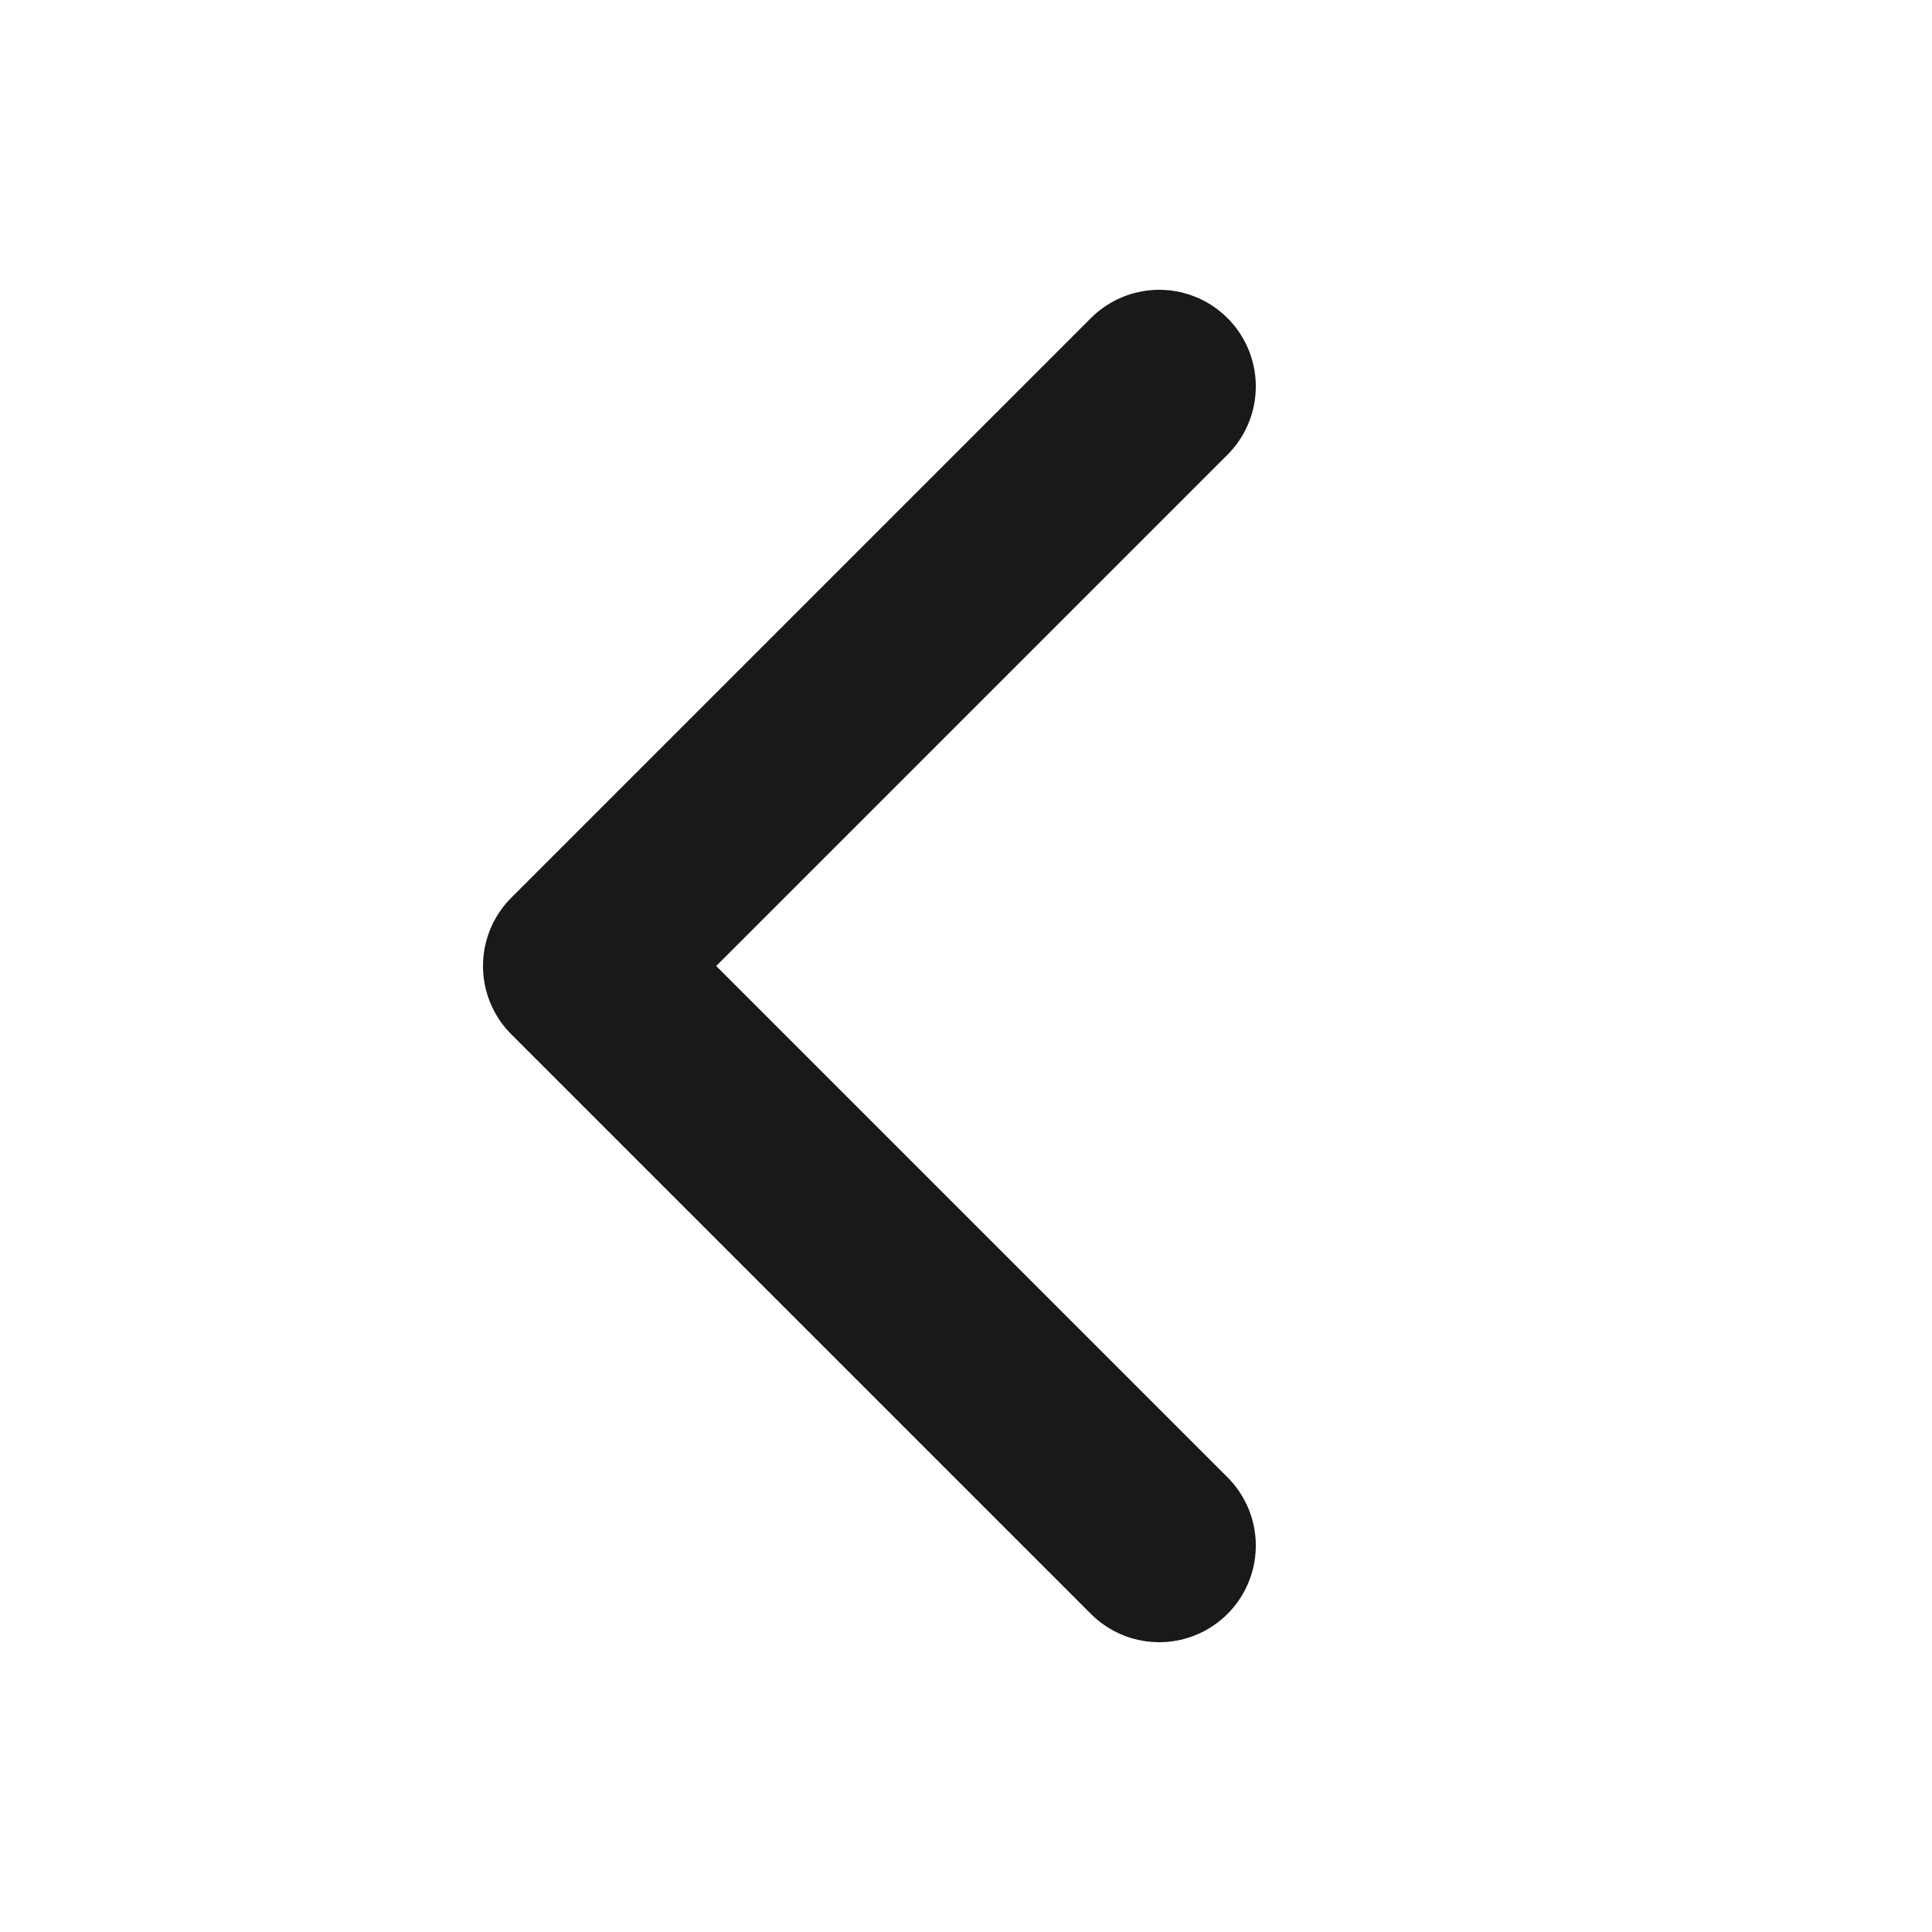
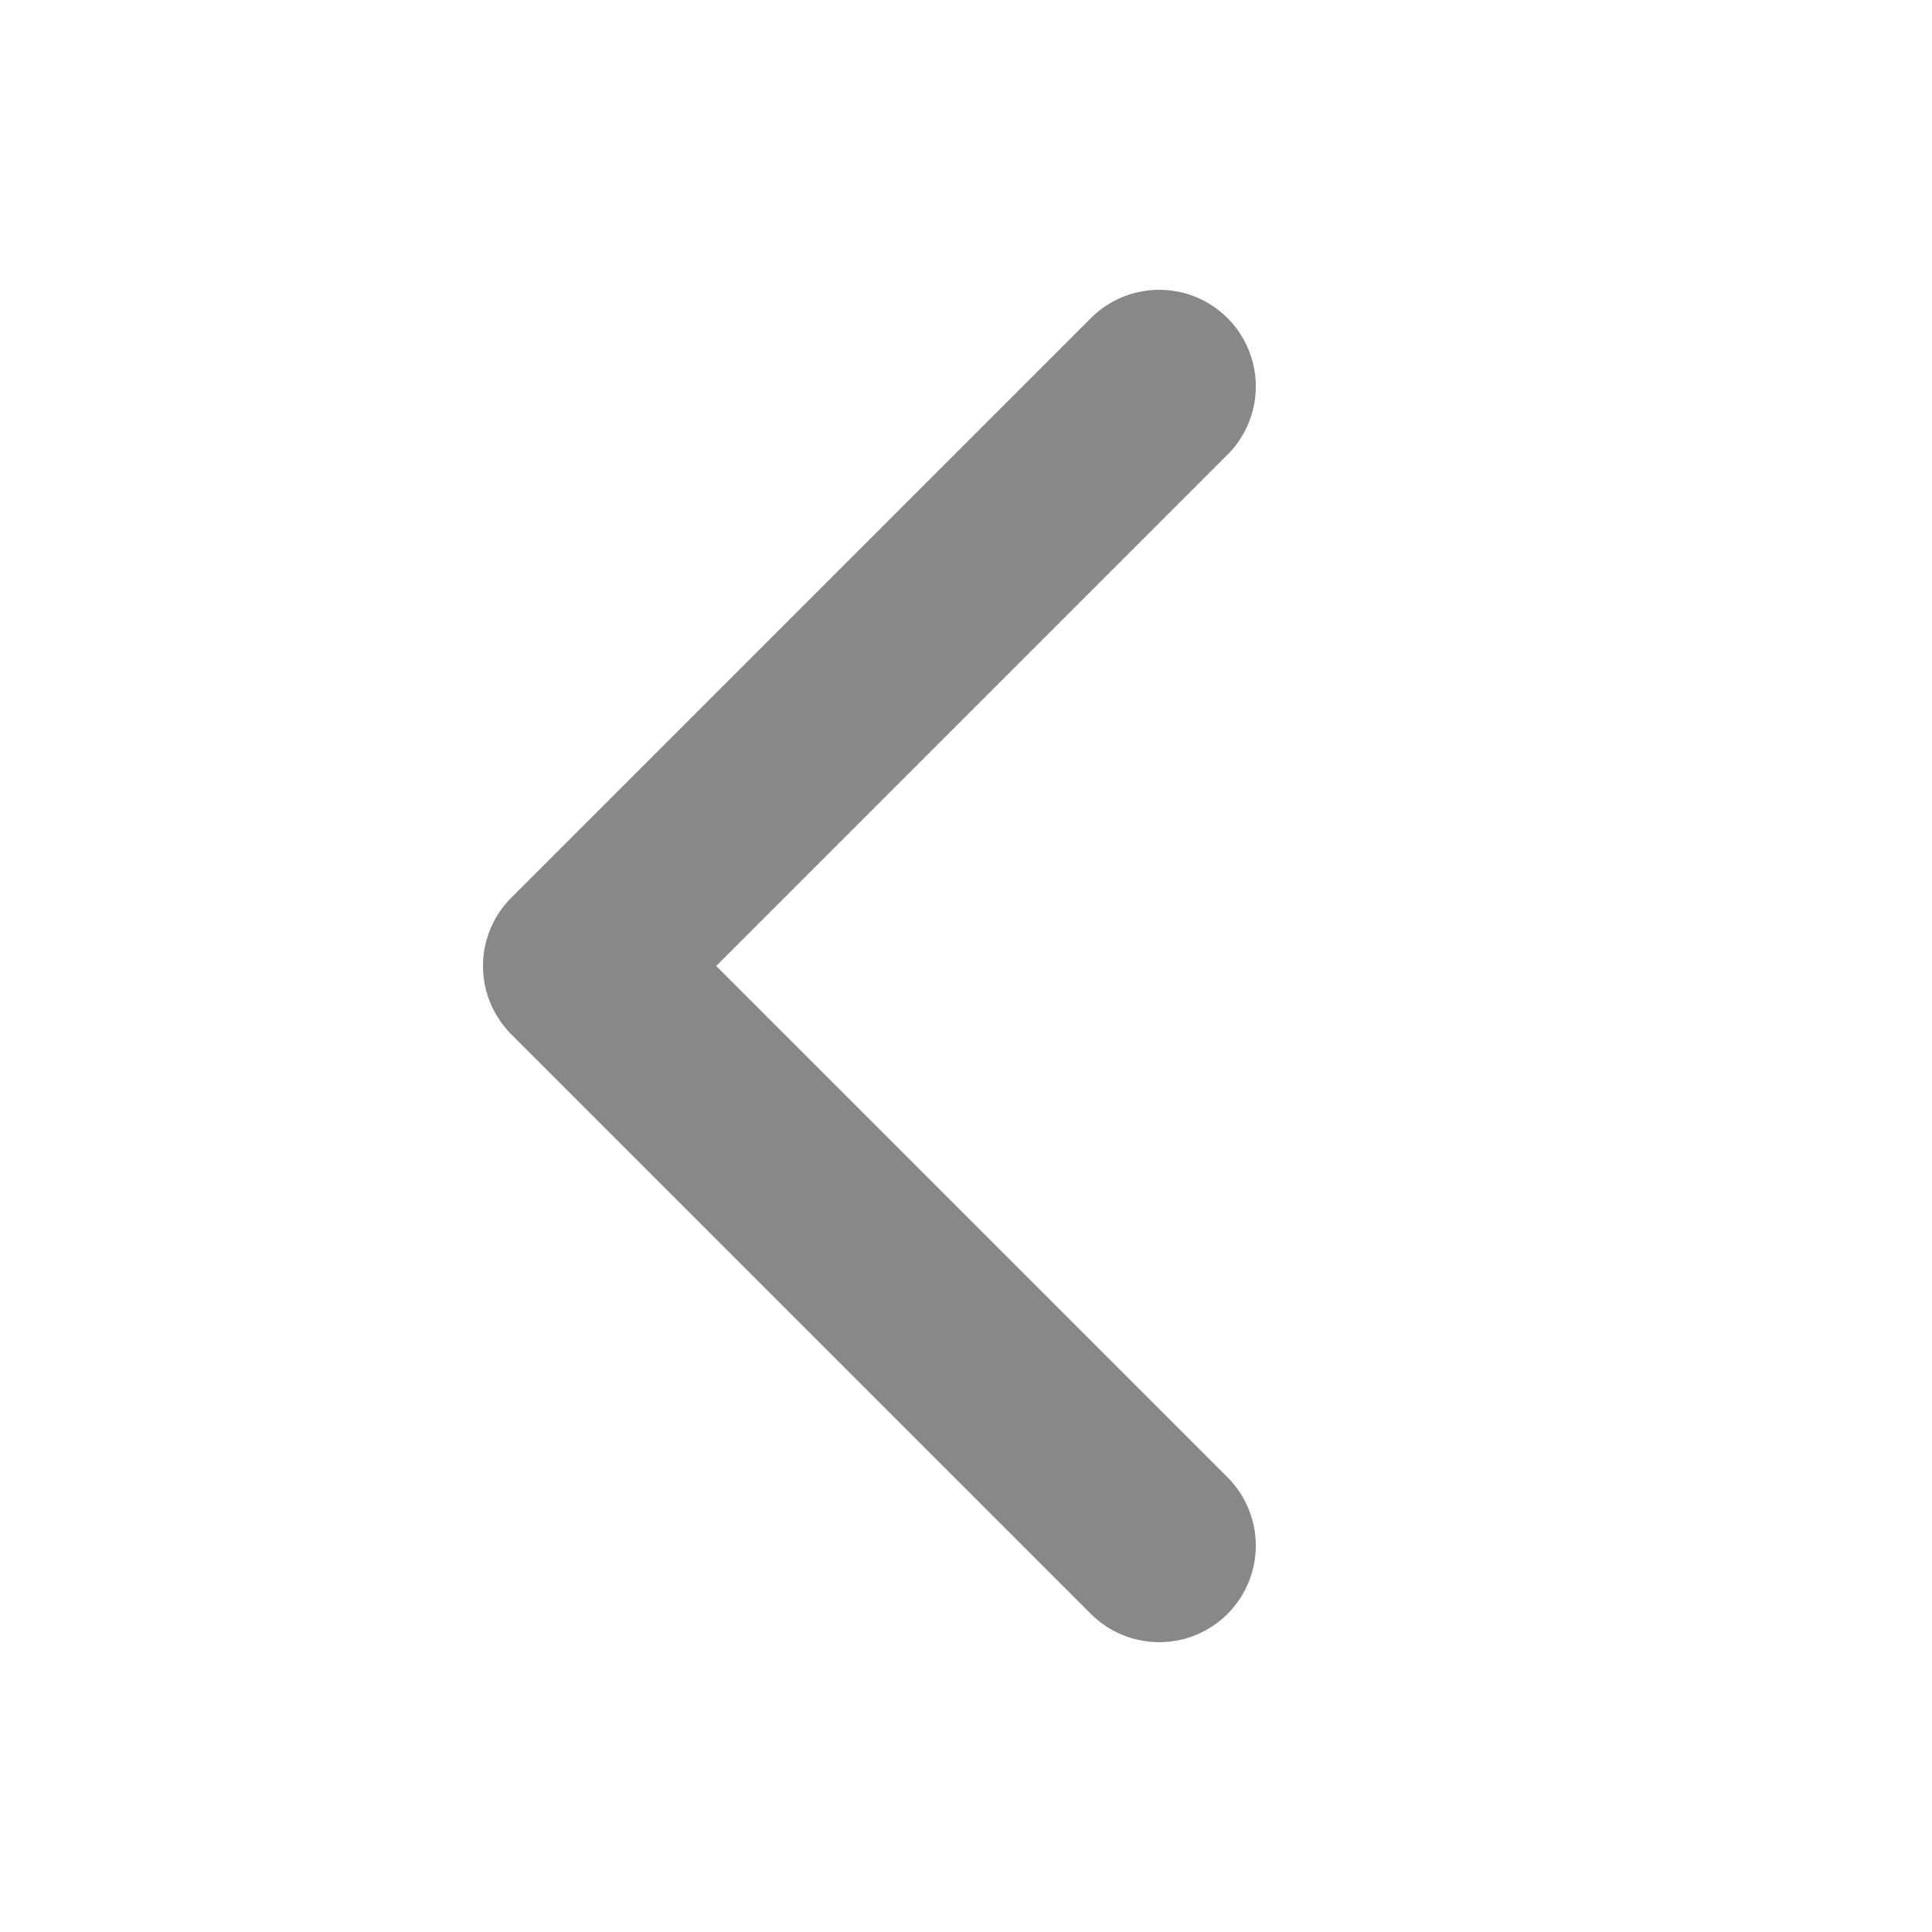
<svg xmlns="http://www.w3.org/2000/svg" width="20" height="20" viewBox="0 0 20 20" fill="none">
-   <path d="M12 4L6 10L12 16" stroke="#191919" stroke-width="2" stroke-linecap="round" stroke-linejoin="round" />
+   <path d="M12 4L6 10L12 16" stroke="#888" stroke-width="2" stroke-linecap="round" stroke-linejoin="round" />
</svg>
